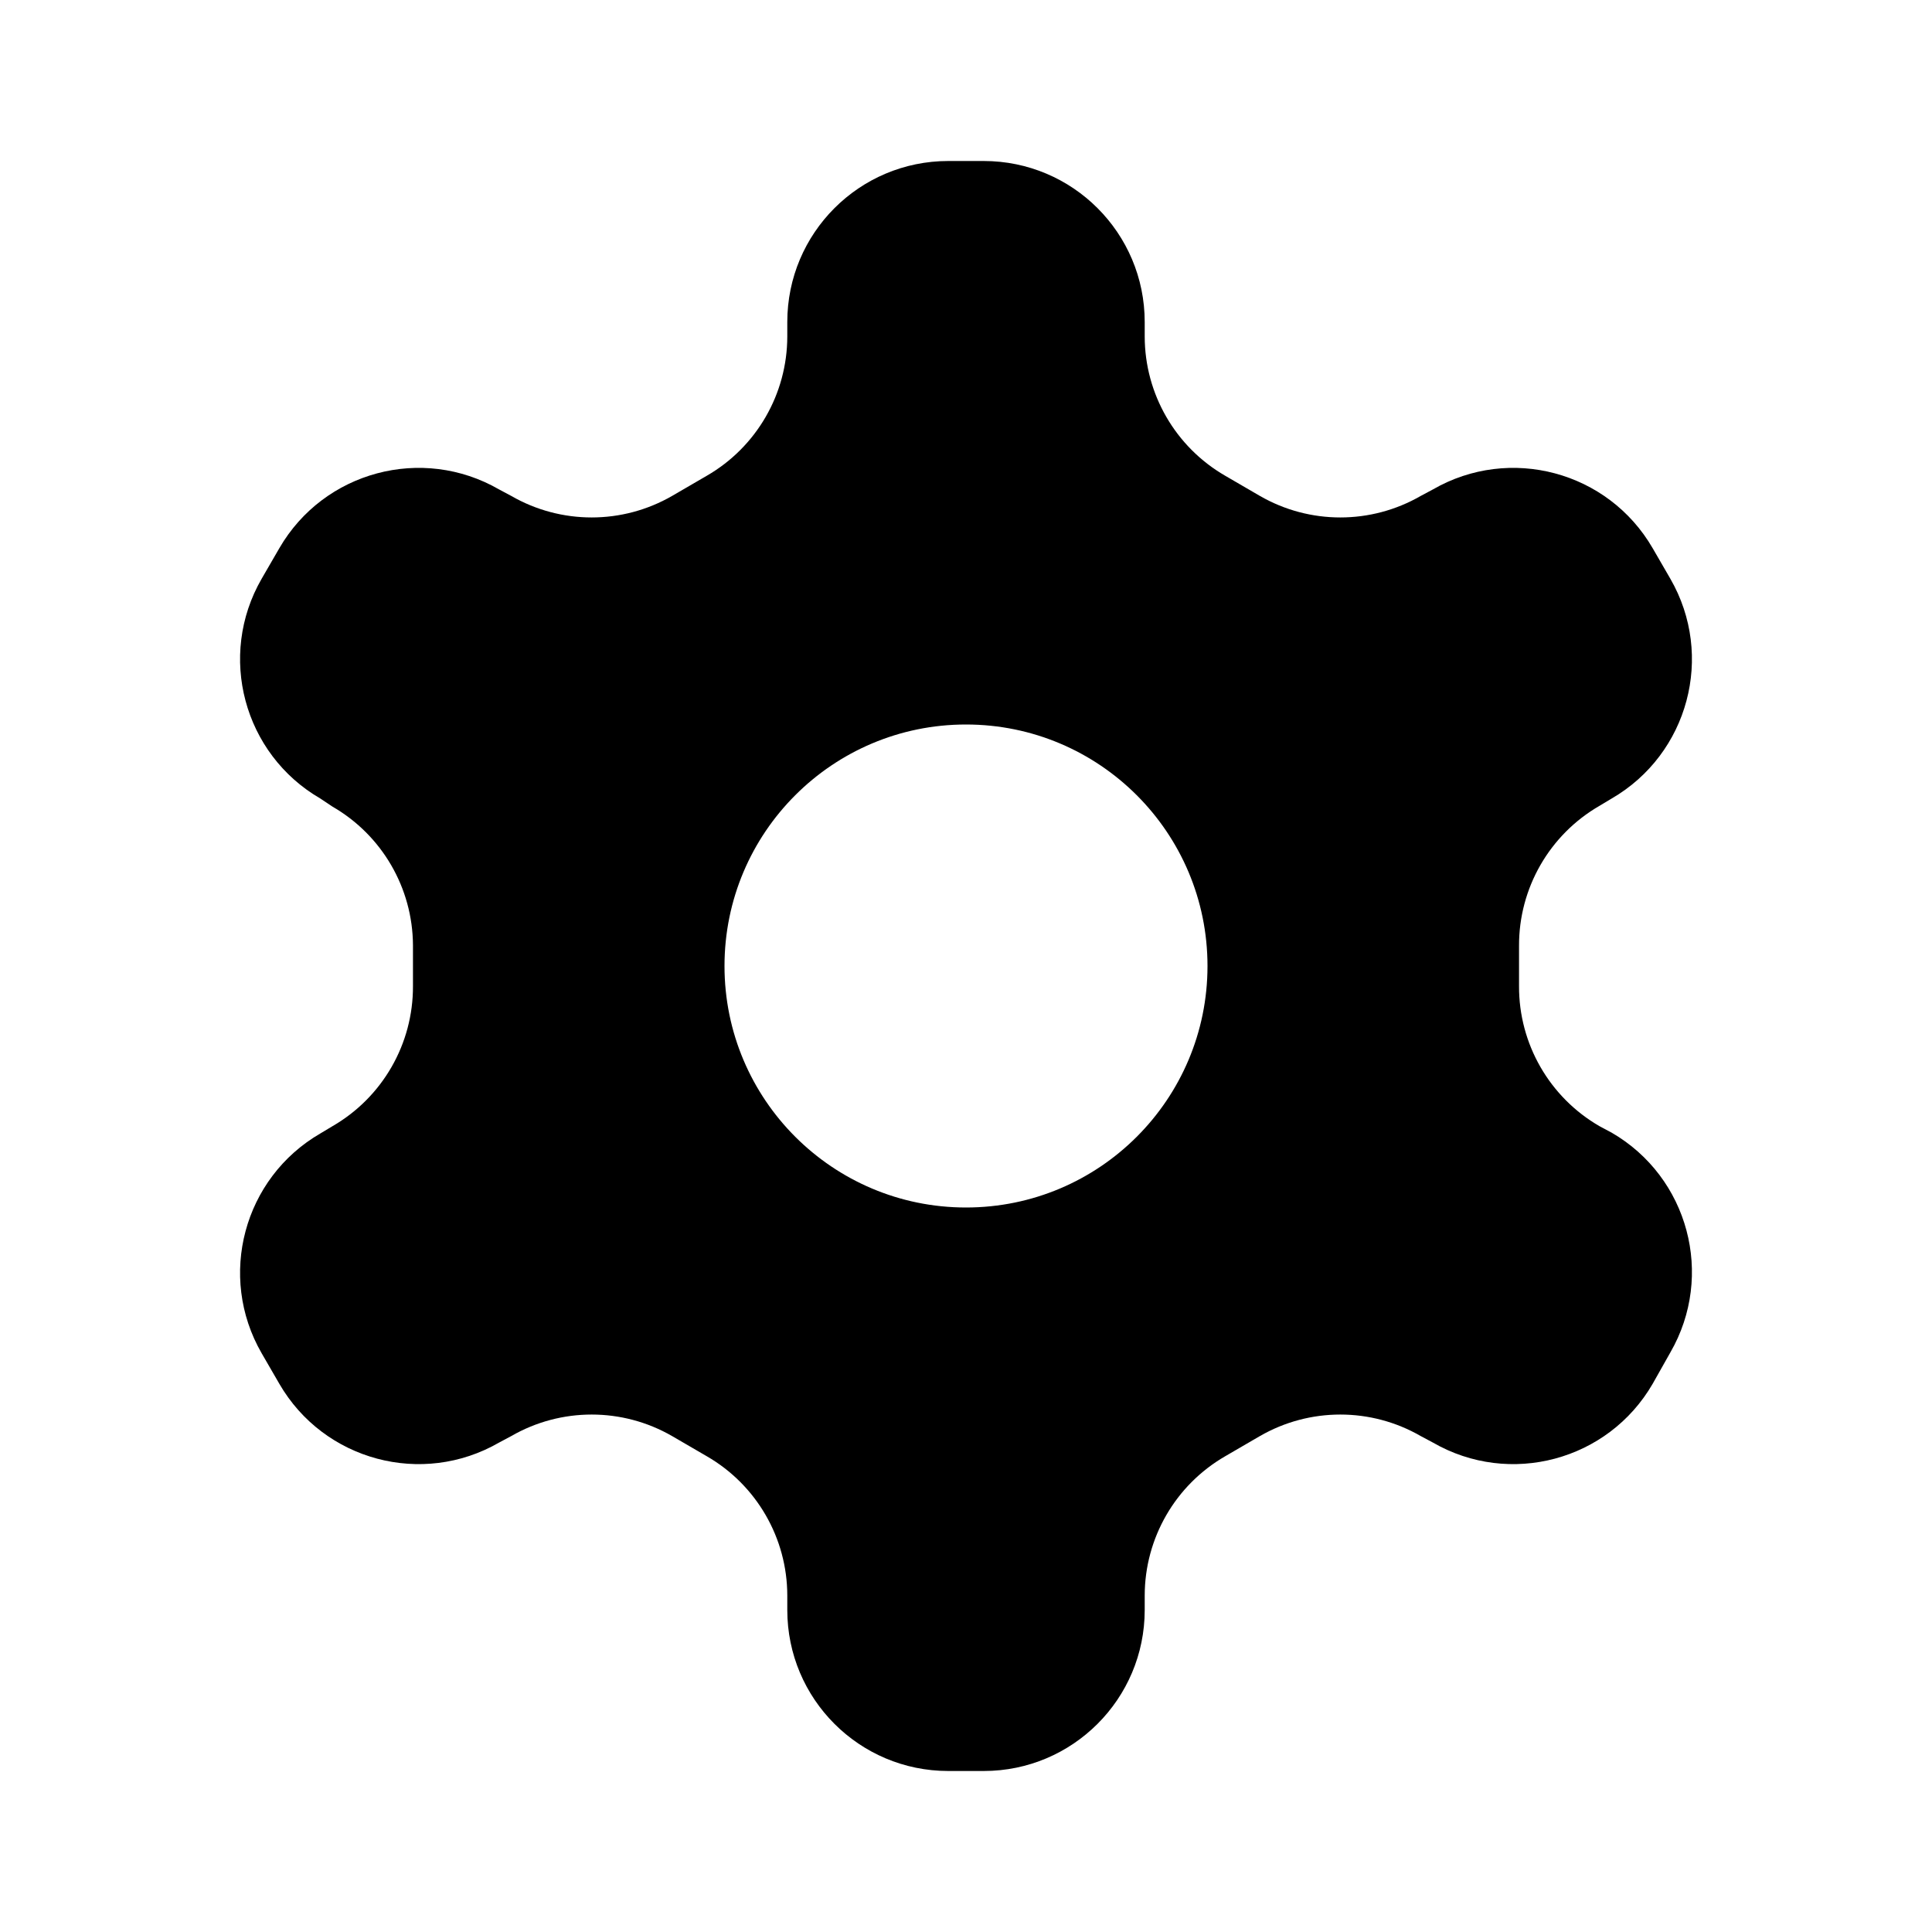
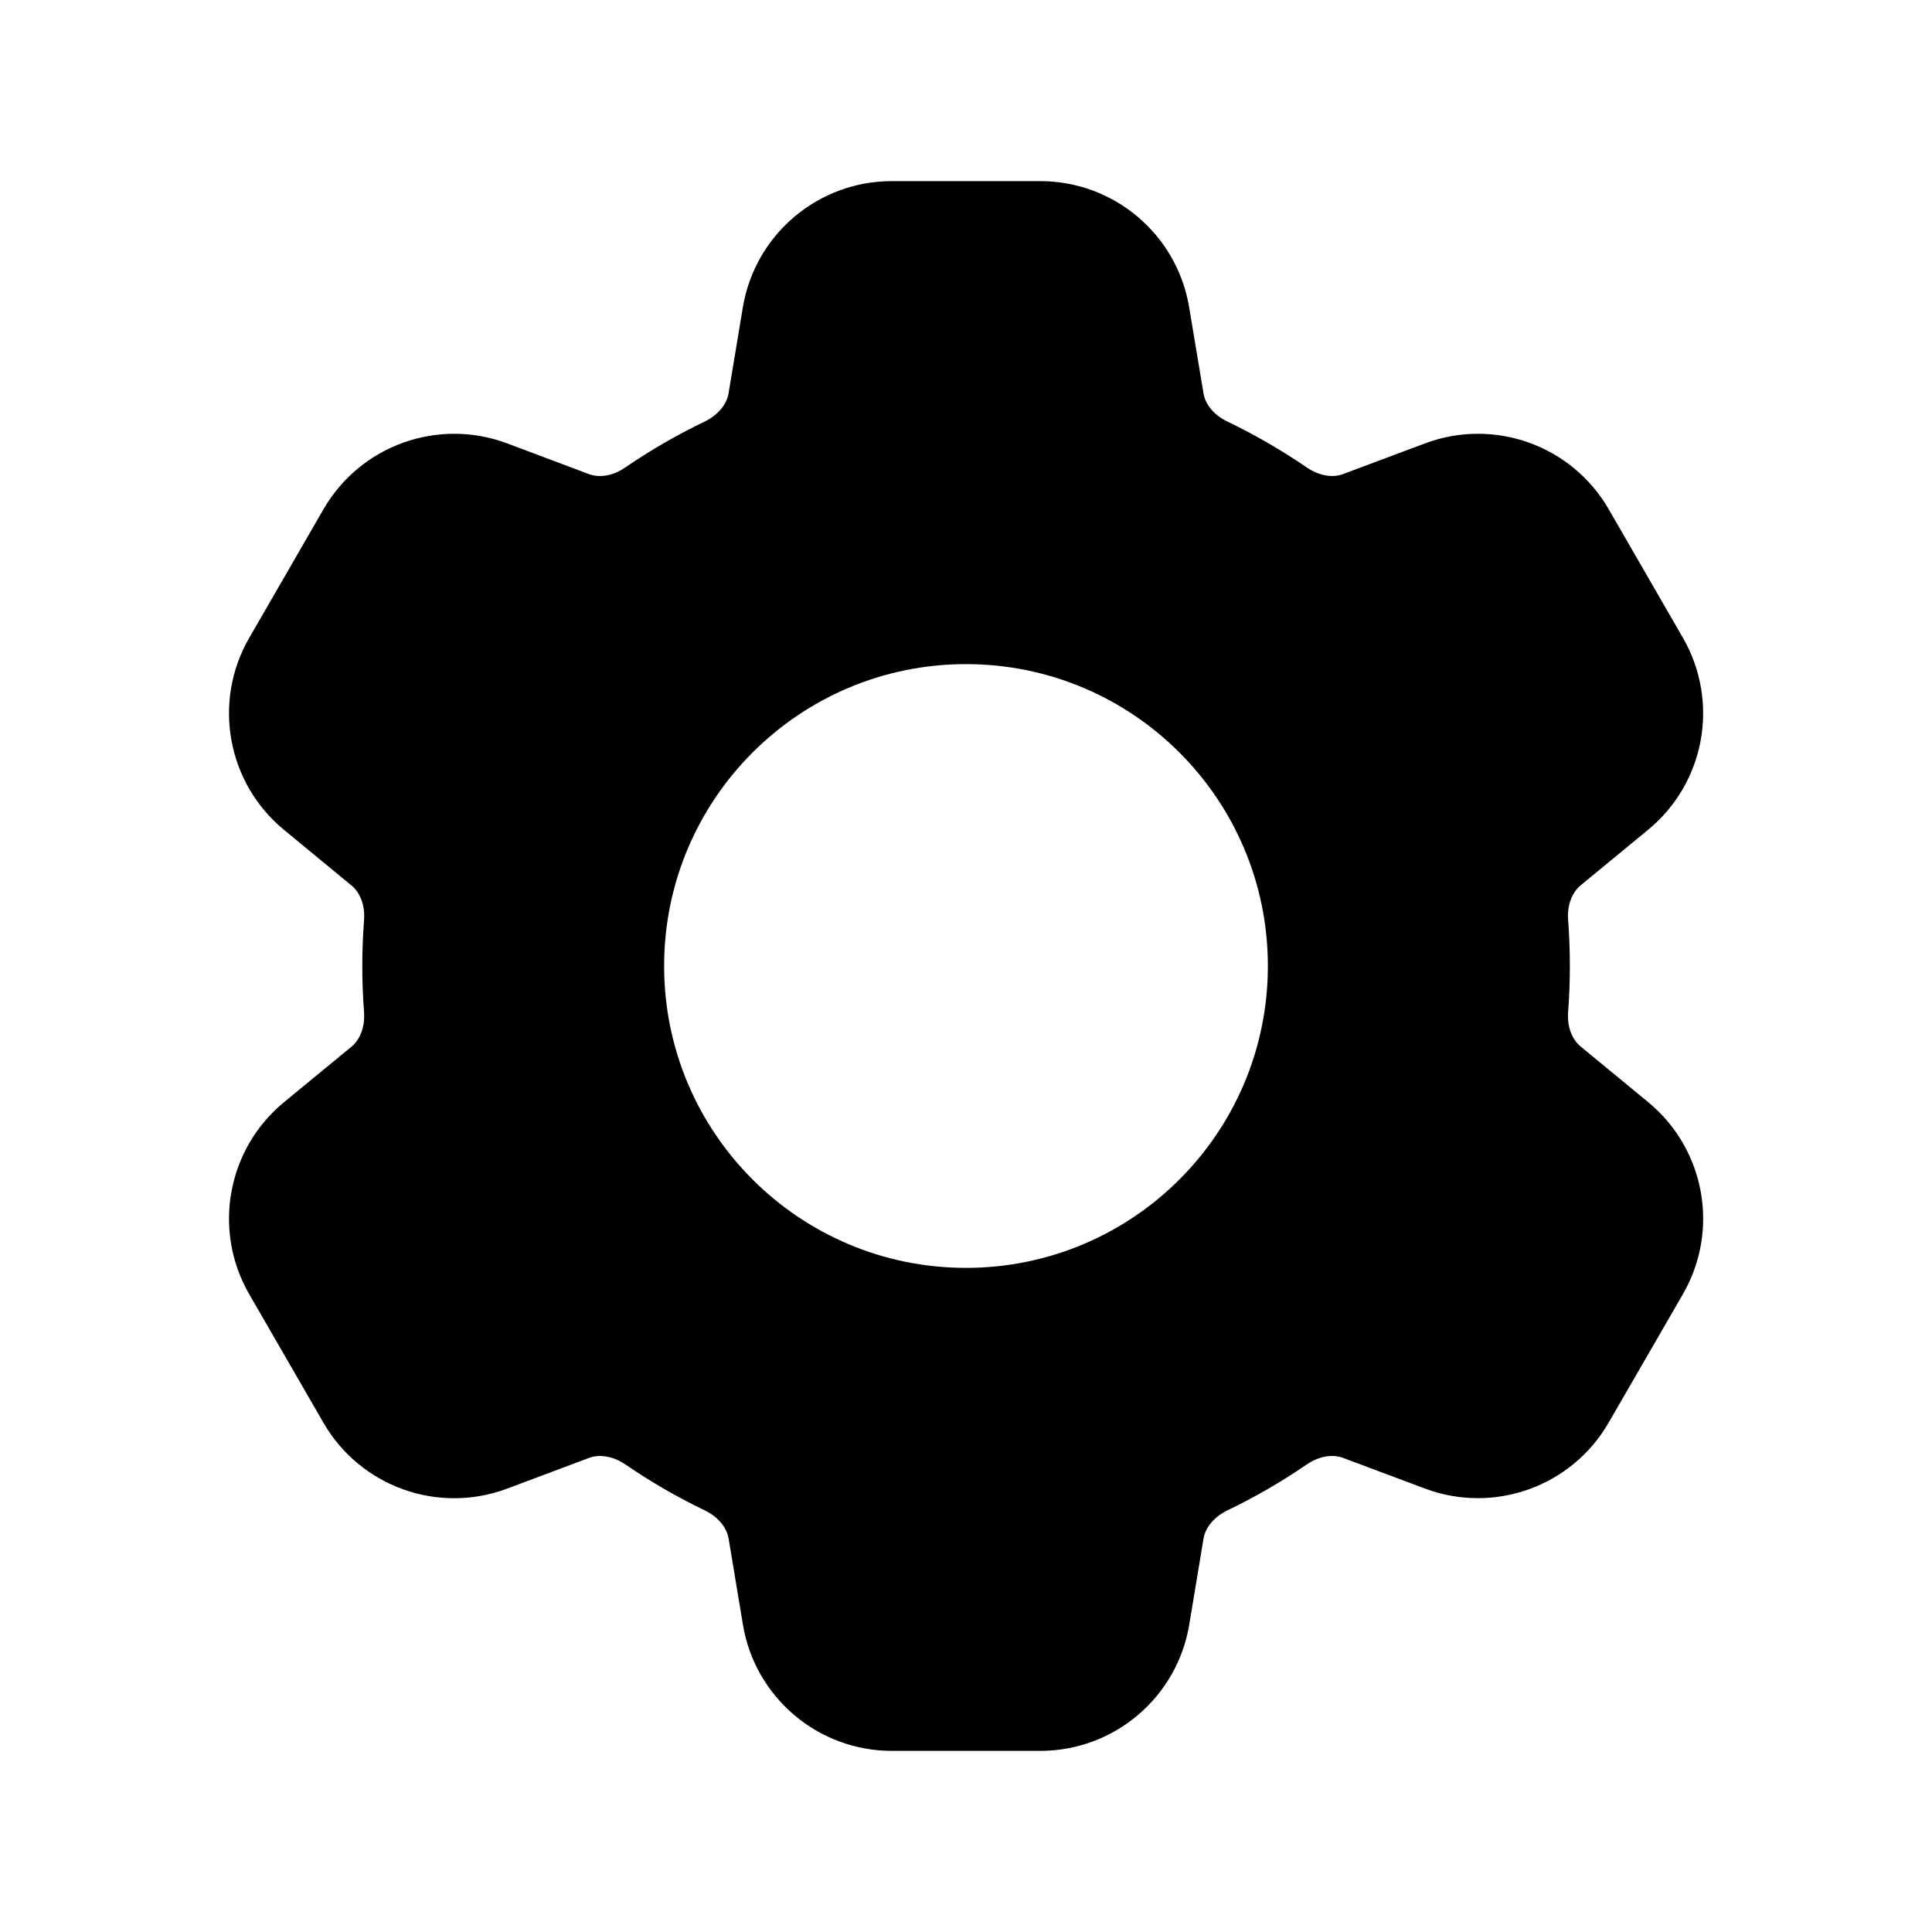
- <svg xmlns="http://www.w3.org/2000/svg" width="24" height="24" viewBox="0 0 24 24" fill="currentColor" stroke="none">
-   <path fill-rule="evenodd" d="M12.22 2h-.44a2 2 0 0 0-2 2v.18a2 2 0 0 1-1 1.73l-.43.25a2 2 0 0 1-2 0l-.15-.08a2 2 0 0 0-2.73.73l-.22.38a2 2 0 0 0 .73 2.73l.15.1a2 2 0 0 1 1 1.72v.51a2 2 0 0 1-1 1.74l-.15.09a2 2 0 0 0-.73 2.73l.22.38a2 2 0 0 0 2.73.73l.15-.08a2 2 0 0 1 2 0l.43.25a2 2 0 0 1 1 1.73V20a2 2 0 0 0 2 2h.44a2 2 0 0 0 2-2v-.18a2 2 0 0 1 1-1.73l.43-.25a2 2 0 0 1 2 0l.15.08a2 2 0 0 0 2.73-.73l.22-.39a2 2 0 0 0-.73-2.73l-.15-.08a2 2 0 0 1-1-1.74v-.5a2 2 0 0 1 1-1.74l.15-.09a2 2 0 0 0 .73-2.73l-.22-.38a2 2 0 0 0-2.73-.73l-.15.08a2 2 0 0 1-2 0l-.43-.25a2 2 0 0 1-1-1.73V4a2 2 0 0 0-2-2zM12 9a3 3 0 1 0 0 6 3 3 0 0 0 0-6z" />
+ <svg xmlns="http://www.w3.org/2000/svg" viewBox="0 0 24 24" fill="currentColor">
+   <path fill-rule="evenodd" d="M11.078 2.25c-.917 0-1.699.663-1.85 1.567L9.05 4.889c-.02.12-.115.26-.297.348a7.493 7.493 0 0 0-.986.57c-.166.115-.334.126-.45.083L6.3 5.508a1.875 1.875 0 0 0-2.282.819l-.922 1.597a1.875 1.875 0 0 0 .432 2.385l.84.692c.095.078.17.229.154.43a7.598 7.598 0 0 0 0 1.139c.015.2-.059.352-.153.43l-.841.692a1.875 1.875 0 0 0-.432 2.385l.922 1.597a1.875 1.875 0 0 0 2.282.818l1.019-.382c.115-.043.283-.031.45.082.312.214.641.405.985.57.182.088.277.228.297.35l.178 1.071c.151.904.933 1.567 1.85 1.567h1.844c.916 0 1.699-.663 1.85-1.567l.178-1.072c.02-.12.114-.26.297-.349.344-.165.673-.356.985-.57.167-.114.335-.125.45-.082l1.02.382a1.875 1.875 0 0 0 2.28-.819l.923-1.597a1.875 1.875 0 0 0-.432-2.385l-.84-.692c-.095-.078-.17-.229-.154-.43a7.614 7.614 0 0 0 0-1.139c-.016-.2.059-.352.153-.43l.84-.692c.708-.582.891-1.59.433-2.385l-.922-1.597a1.875 1.875 0 0 0-2.282-.818l-1.02.382c-.114.043-.282.031-.449-.083a7.49 7.49 0 0 0-.985-.57c-.183-.087-.277-.227-.297-.348l-.179-1.072a1.875 1.875 0 0 0-1.85-1.567h-1.843ZM12 15.75a3.75 3.75 0 1 0 0-7.5 3.75 3.75 0 0 0 0 7.5Z" clip-rule="evenodd" />
</svg>
